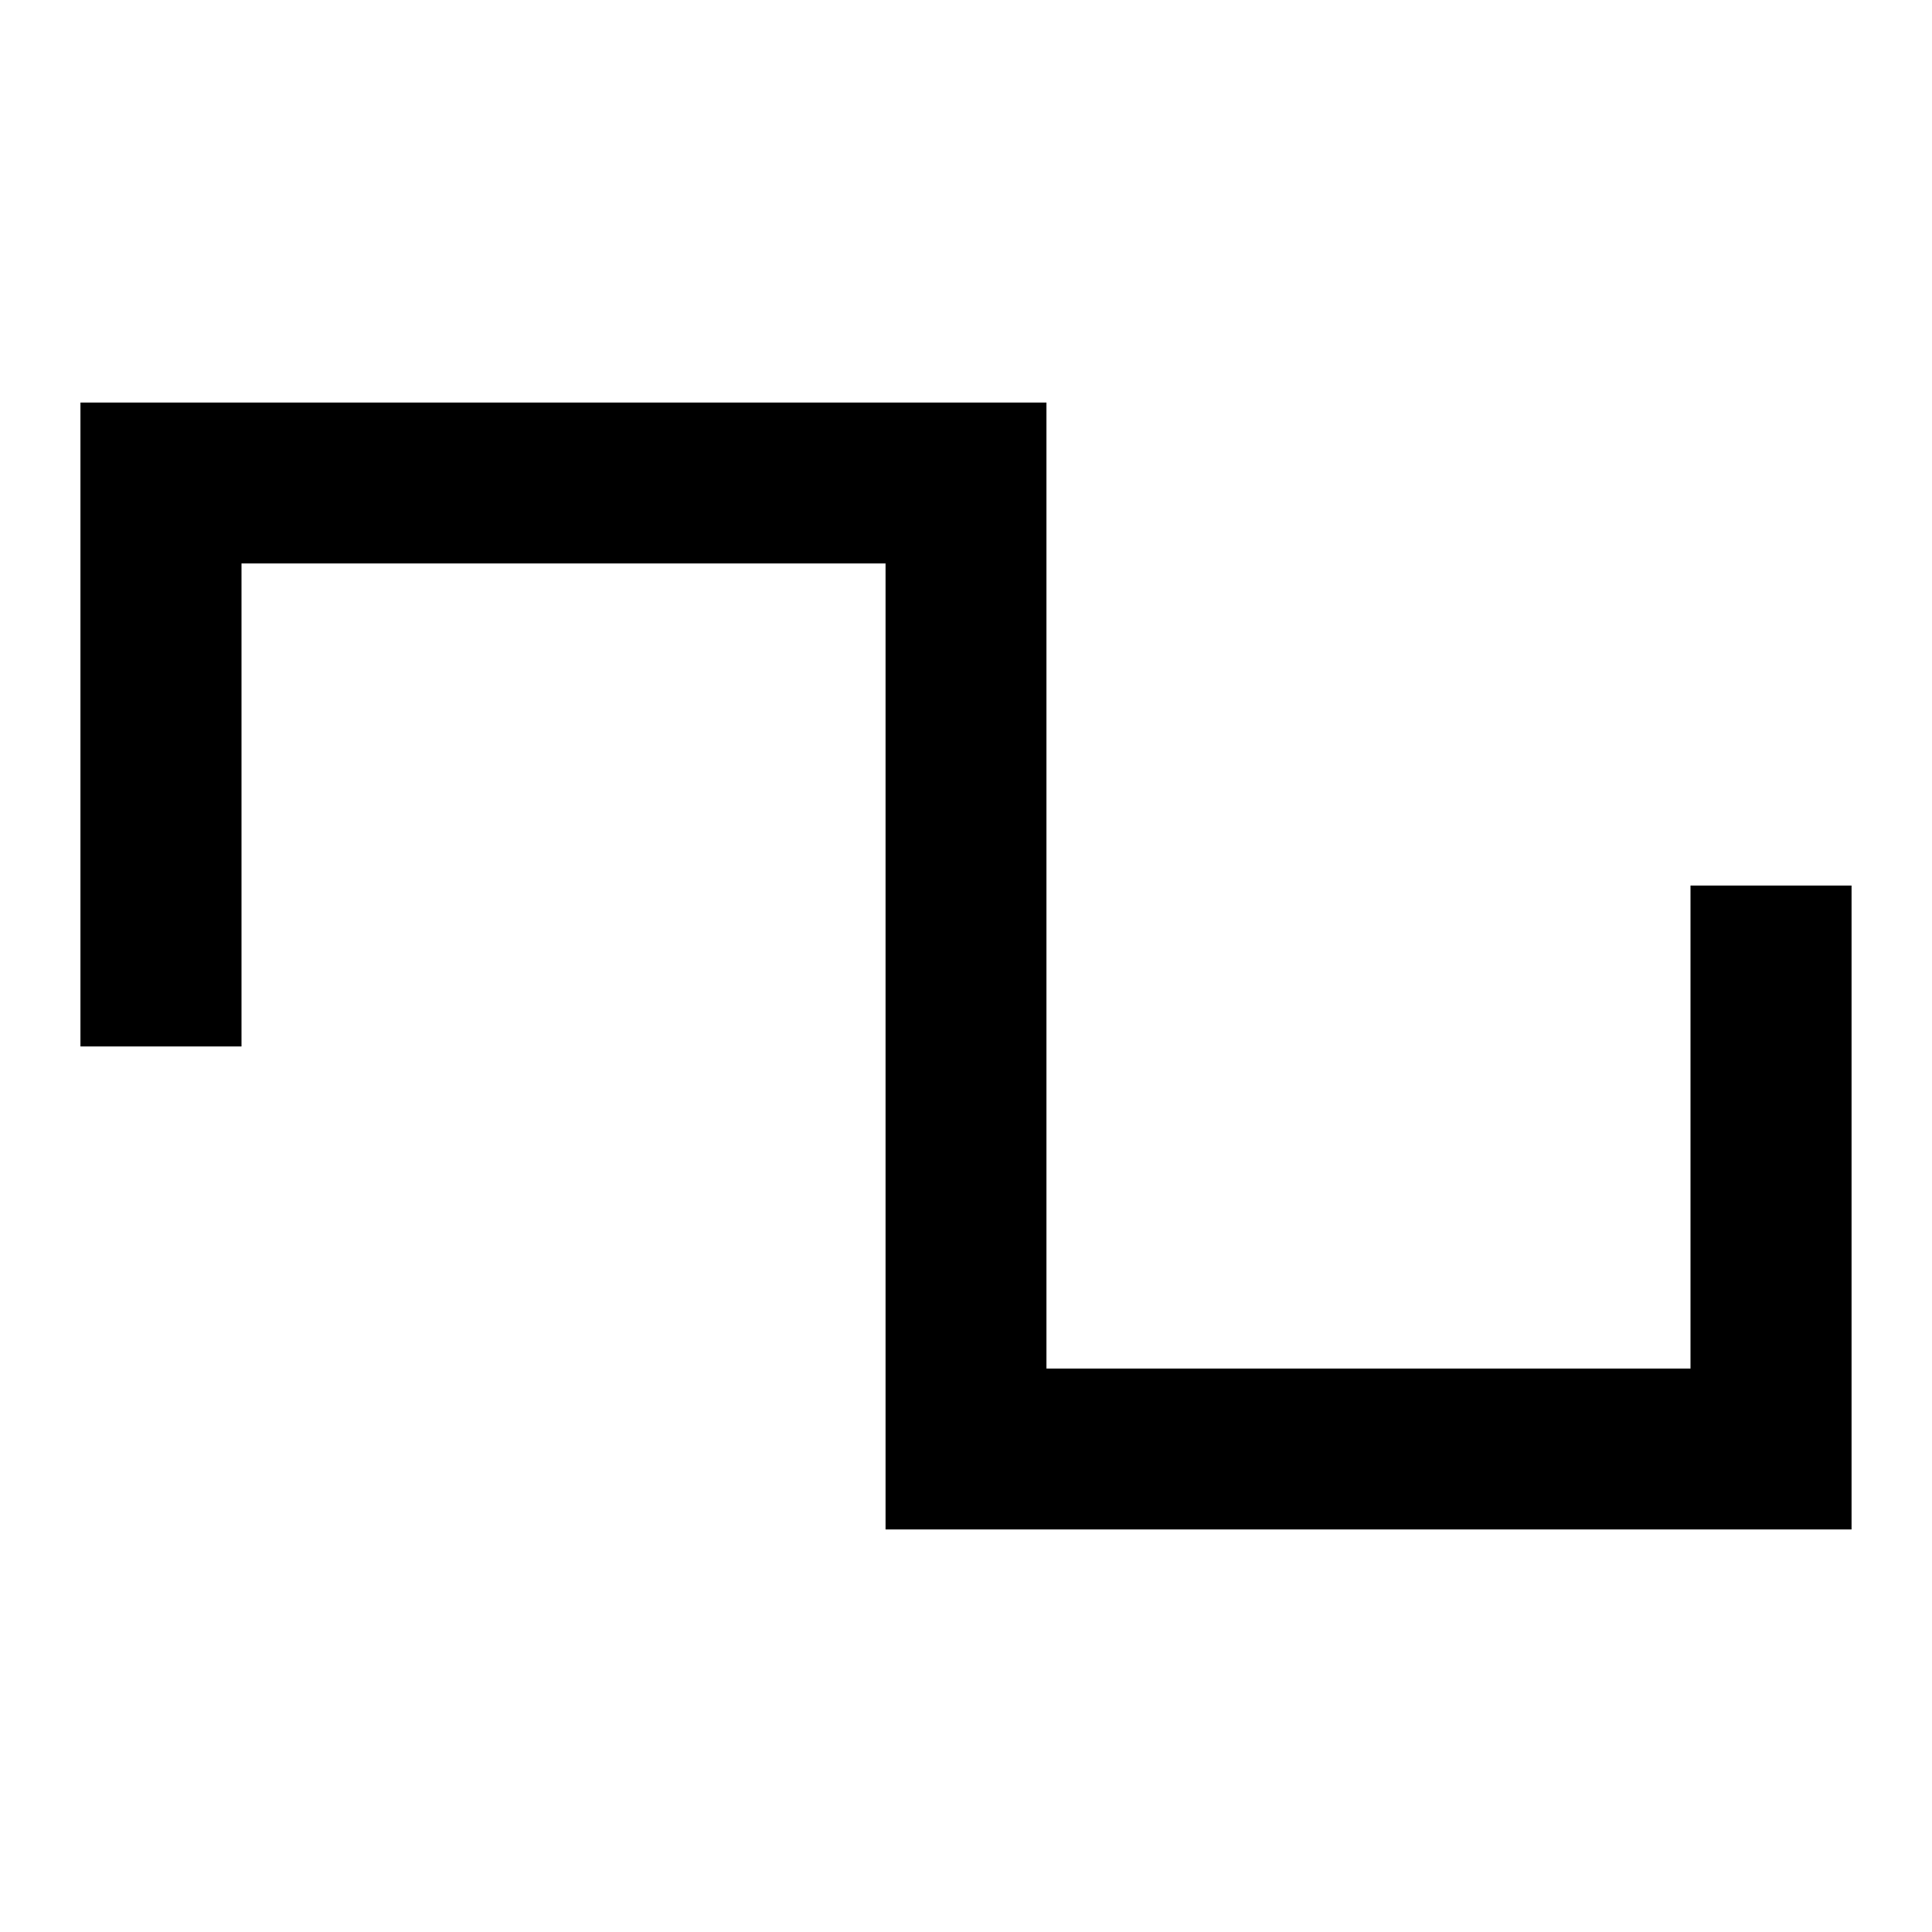
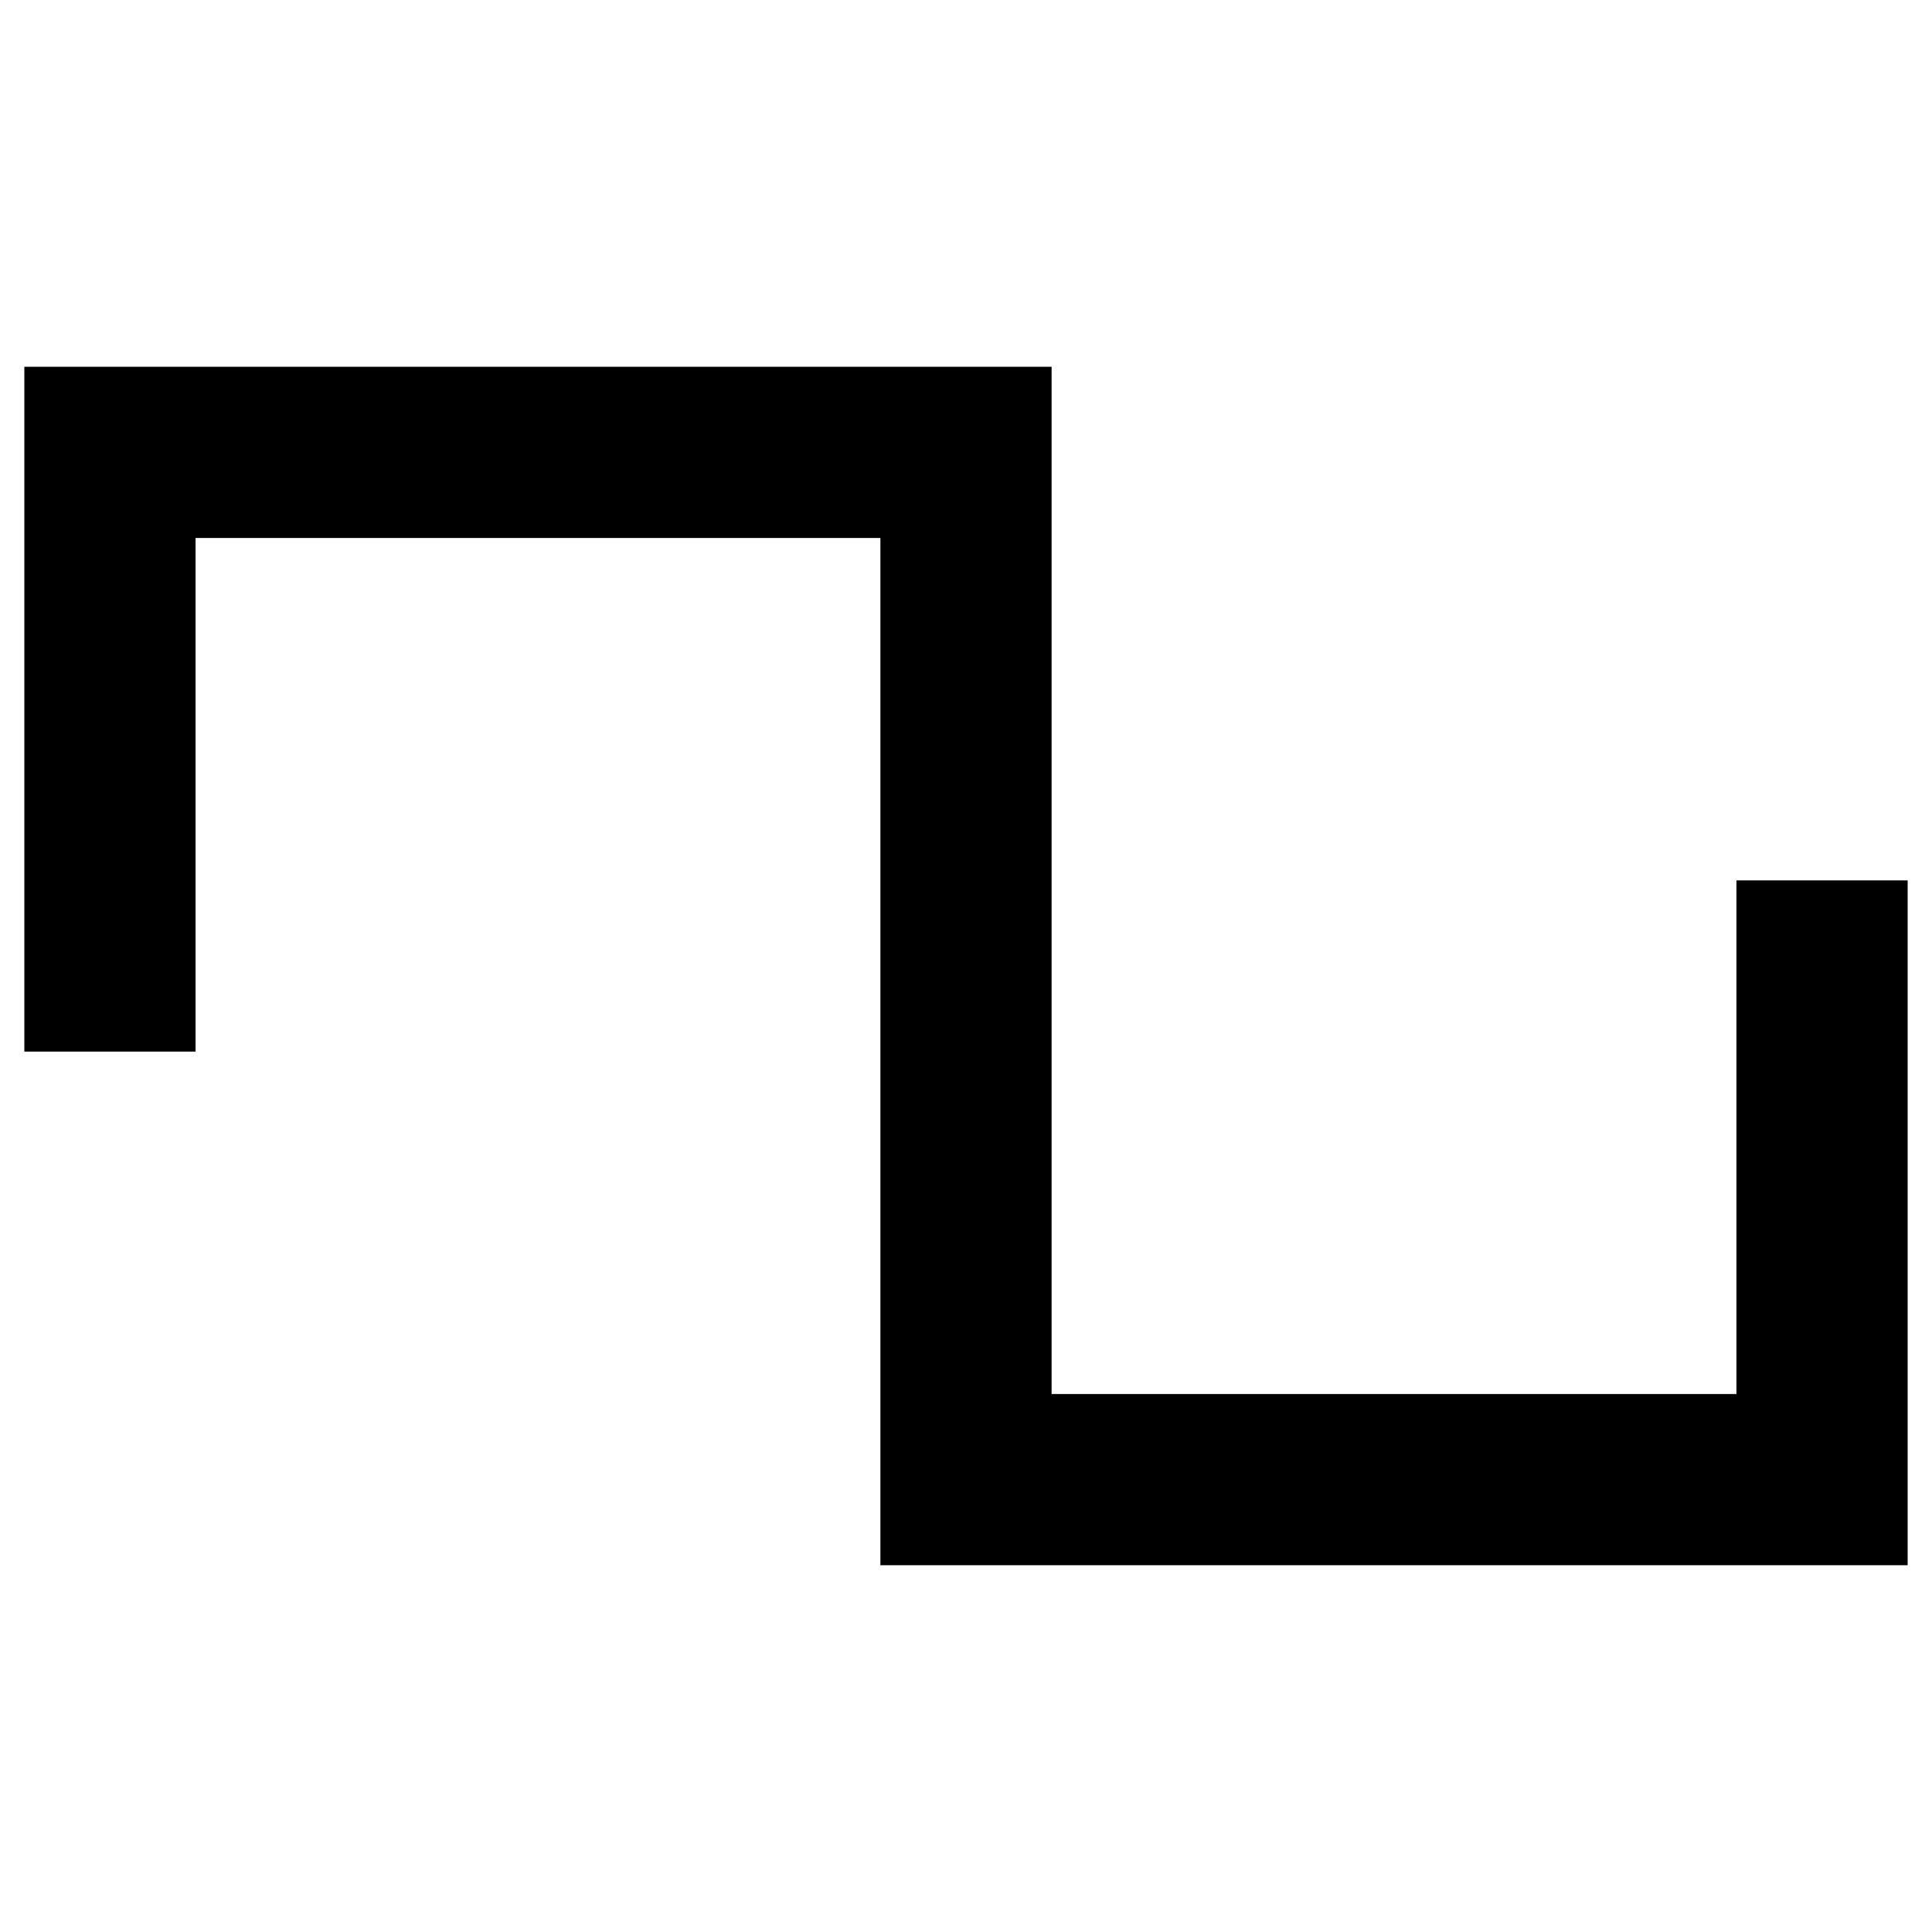
- <svg xmlns="http://www.w3.org/2000/svg" viewBox="0 0 24 24" version="1.1" id="svg1" xml:space="preserve">
-   <defs id="defs1" />
-   <path style="baseline-shift:baseline;display:inline;overflow:visible;vector-effect:none;stroke-linecap:square;enable-background:accumulate;stop-color:#000000;stop-opacity:1;opacity:1" d="m 1,5 v 7 1 H 3 V 12 7 h 8 v 12 h 12 v -7 -1 h -2 v 1 5 H 13 V 5 Z" id="path2" />
+ <svg xmlns="http://www.w3.org/2000/svg" height="48" width="48" version="1.1" id="svg4" xml:space="preserve">
+   <defs id="defs8" />
+   <g id="g1" transform="matrix(0.531803,0,0,0.531803,-2.590151,-8.439984)">
+     <path style="baseline-shift:baseline;display:inline;overflow:visible;vector-effect:none;stroke-width:3.999;stroke-linecap:square;enable-background:accumulate;stop-color:#000000" d="m 6.008,33.005 v 27.995 3.999 H 14.007 V 61 41.004 H 46.001 V 88.995 H 93.992 V 61 57.001 H 85.993 V 61 80.996 H 53.999 V 33.005 Z" id="path2" />
+   </g>
</svg>
